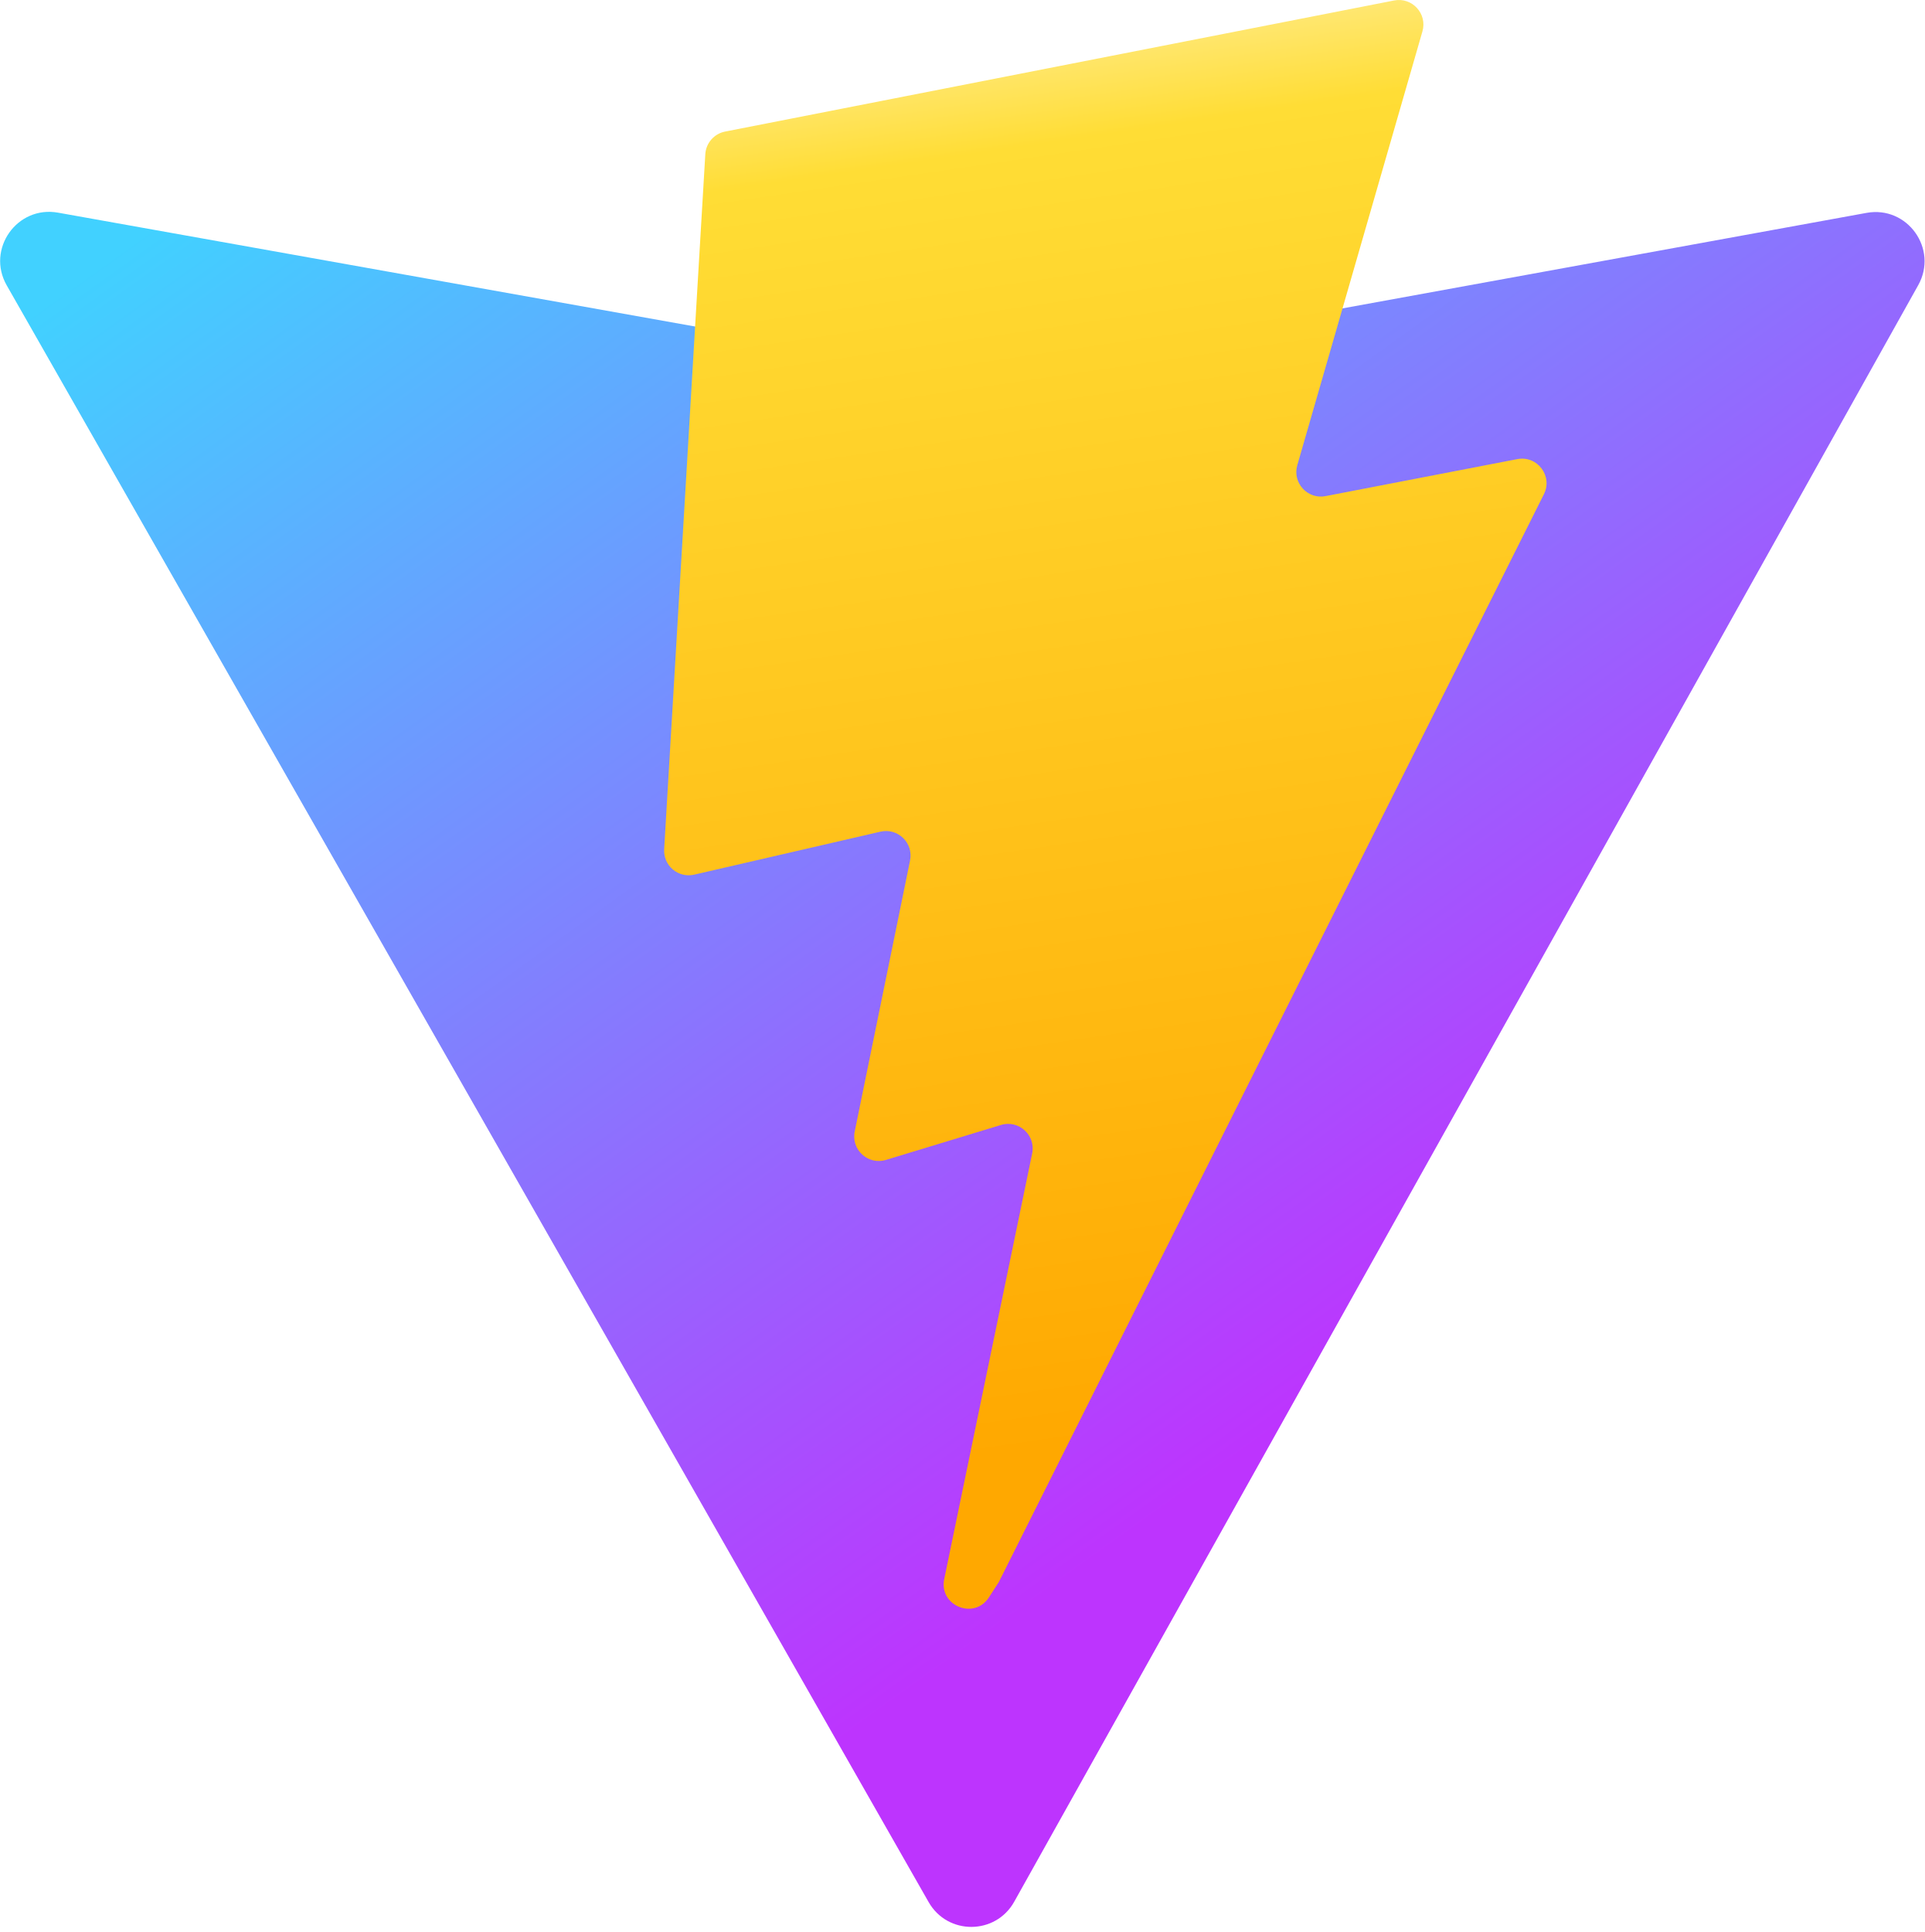
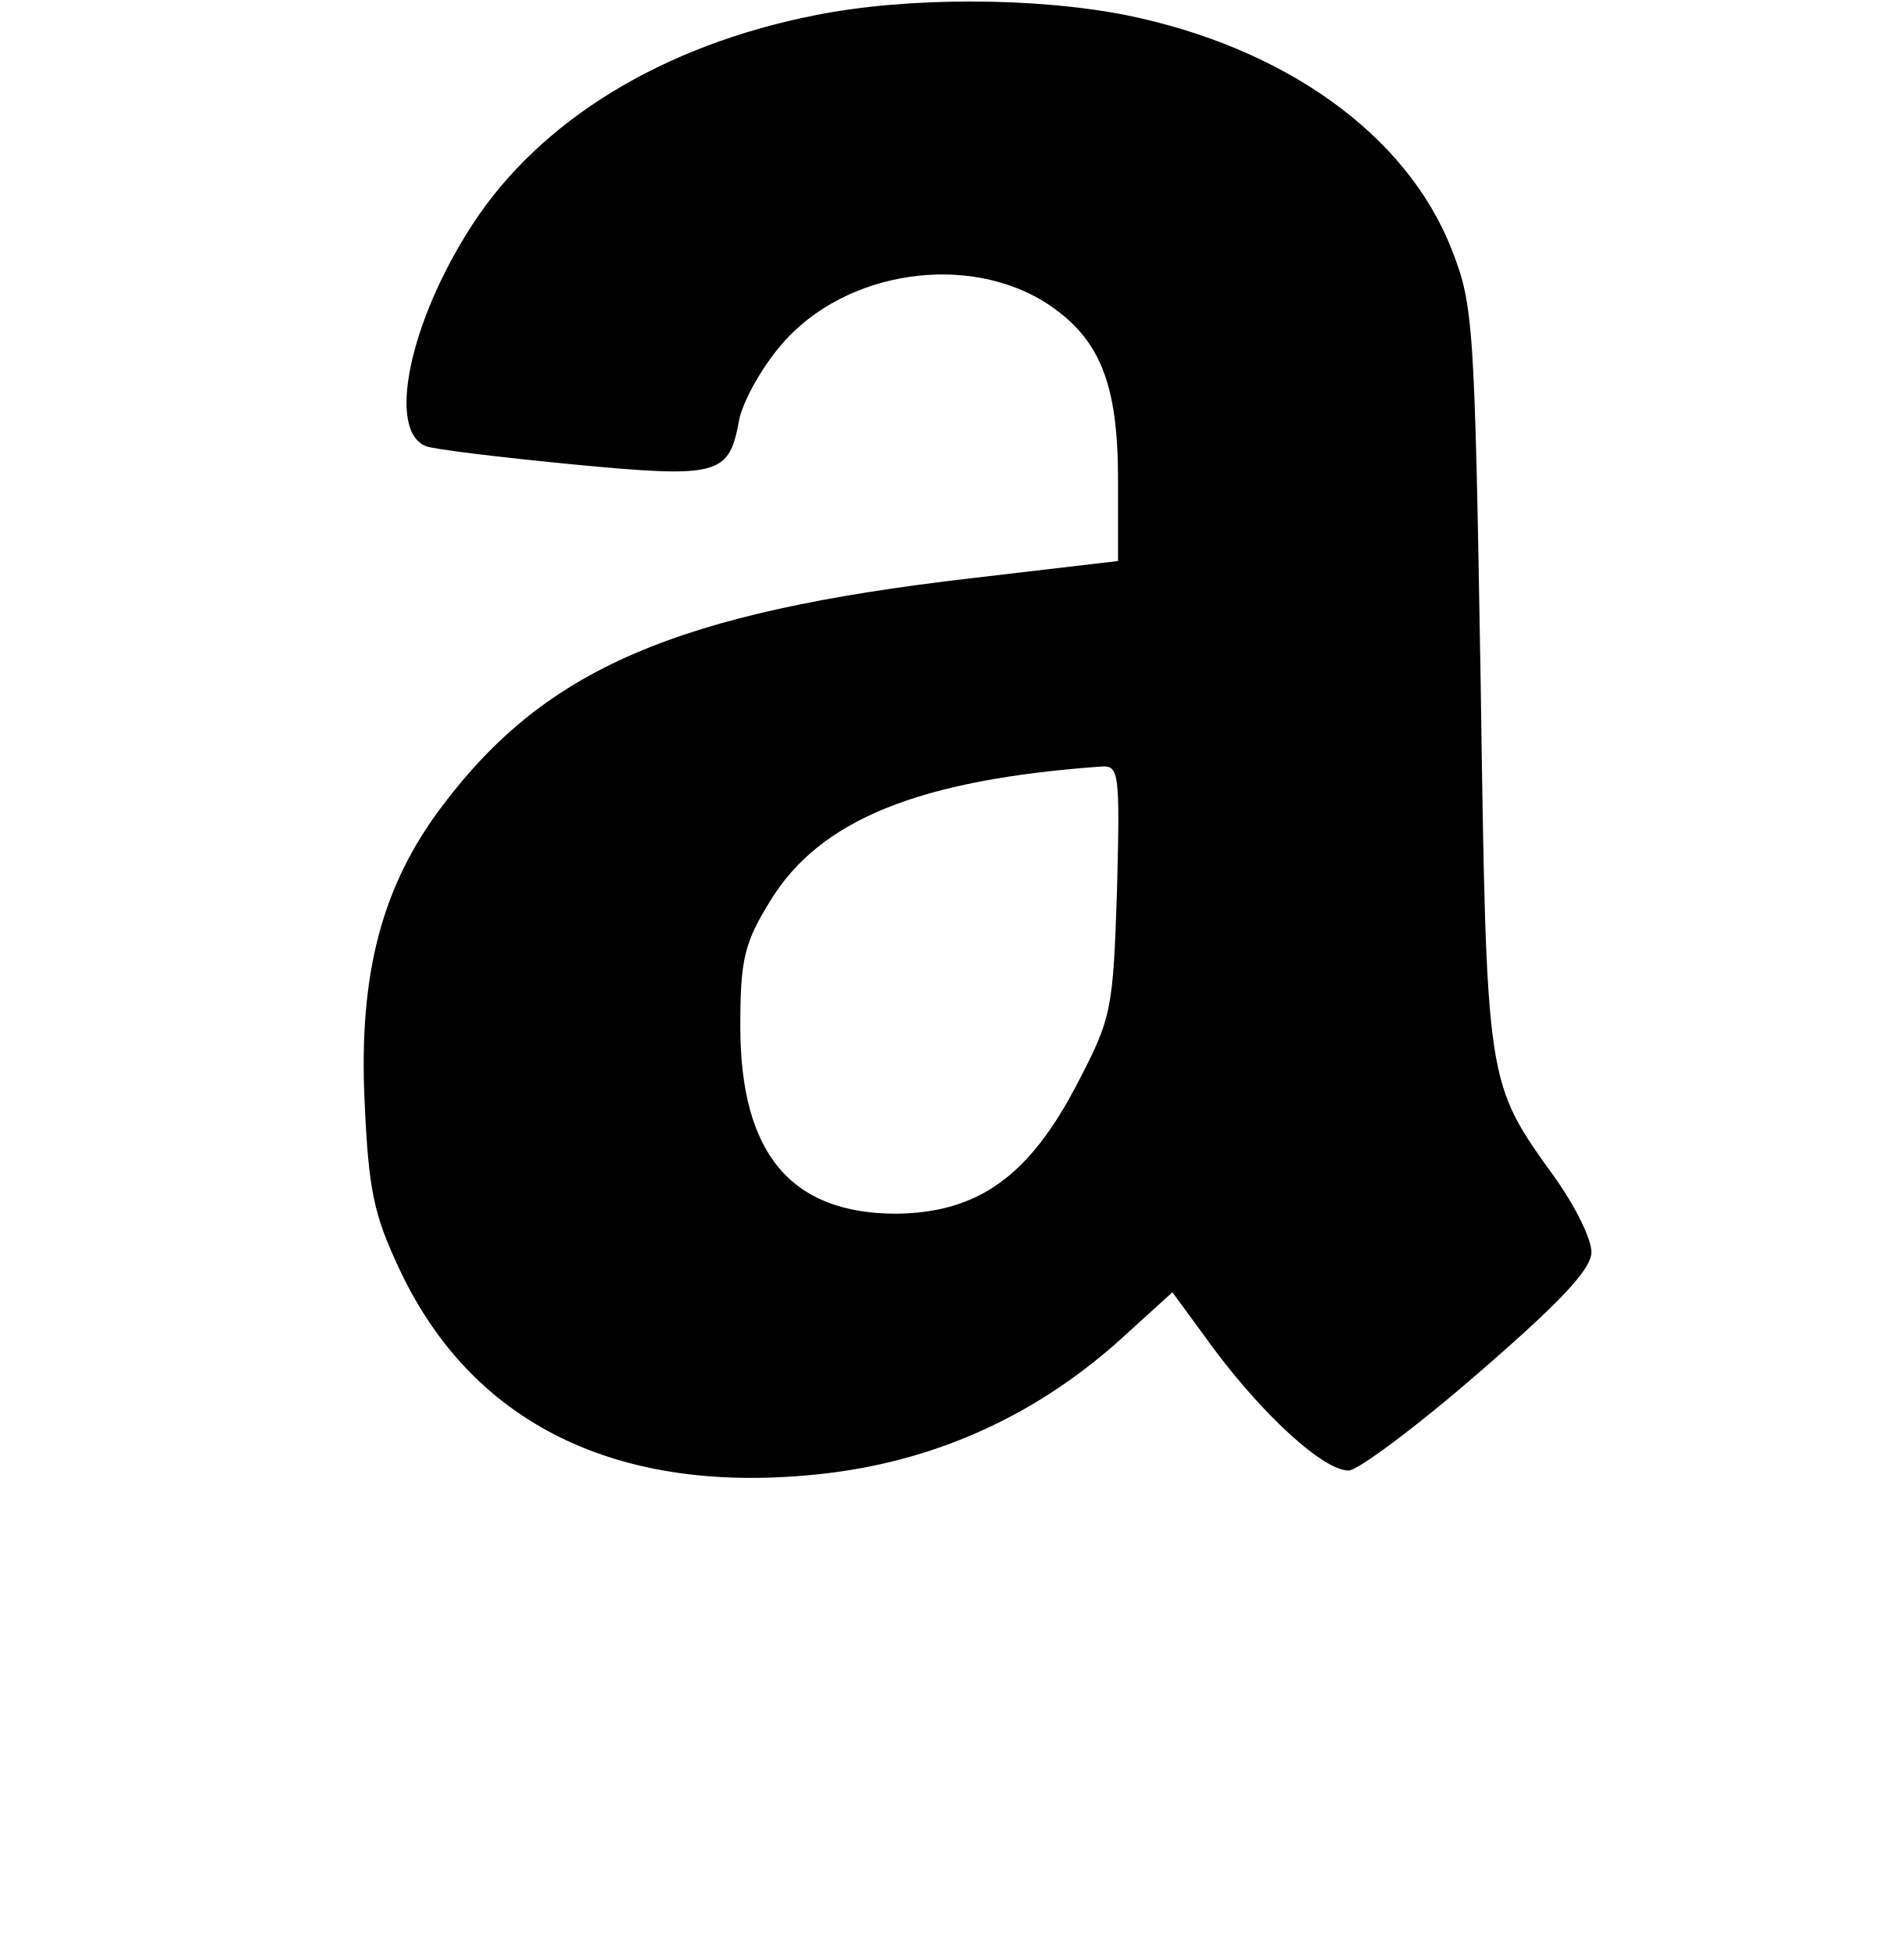
- <svg xmlns="http://www.w3.org/2000/svg" aria-hidden="true" role="img" class="iconify iconify--logos" width="31.88" height="32" preserveAspectRatio="xMidYMid meet" viewBox="0 0 256 257">
-   <defs>
-     <linearGradient id="IconifyId1813088fe1fbc01fb466" x1="-.828%" x2="57.636%" y1="7.652%" y2="78.411%">
-       <stop offset="0%" stop-color="#41D1FF" />
-       <stop offset="100%" stop-color="#BD34FE" />
-     </linearGradient>
-     <linearGradient id="IconifyId1813088fe1fbc01fb467" x1="43.376%" x2="50.316%" y1="2.242%" y2="89.03%">
-       <stop offset="0%" stop-color="#FFEA83" />
-       <stop offset="8.333%" stop-color="#FFDD35" />
-       <stop offset="100%" stop-color="#FFA800" />
-     </linearGradient>
-   </defs>
-   <path fill="url(#IconifyId1813088fe1fbc01fb466)" d="M255.153 37.938L134.897 252.976c-2.483 4.44-8.862 4.466-11.382.048L.875 37.958c-2.746-4.814 1.371-10.646 6.827-9.67l120.385 21.517a6.537 6.537 0 0 0 2.322-.004l117.867-21.483c5.438-.991 9.574 4.796 6.877 9.62Z" />
-   <path fill="url(#IconifyId1813088fe1fbc01fb467)" d="M185.432.063L96.44 17.501a3.268 3.268 0 0 0-2.634 3.014l-5.474 92.456a3.268 3.268 0 0 0 3.997 3.378l24.777-5.718c2.318-.535 4.413 1.507 3.936 3.838l-7.361 36.047c-.495 2.426 1.782 4.5 4.151 3.78l15.304-4.649c2.372-.72 4.652 1.36 4.15 3.788l-11.698 56.621c-.732 3.542 3.979 5.473 5.943 2.437l1.313-2.028l72.516-144.72c1.215-2.423-.88-5.186-3.54-4.672l-25.505 4.922c-2.396.462-4.435-1.77-3.759-4.114l16.646-57.705c.677-2.35-1.37-4.583-3.769-4.113Z" />
+ <svg xmlns="http://www.w3.org/2000/svg" version="1.0" width="189pt" height="194pt" viewBox="0 0 189 194" preserveAspectRatio="xMidYMid meet">
+   <g transform="translate(0,194) scale(0.1,-0.1)" fill="#000000" stroke="none">
+     <path d="M810 1925 c-153 -30 -274 -105 -341 -208 -63 -97 -85 -205 -46 -220 7 -3 73 -11 145 -18 147 -14 156 -11 166 45 4 18 22 51 42 74 63 74 187 92 266 39 50 -34 68 -78 68 -173 l0 -81 -145 -17 c-294 -34 -423 -90 -525 -225 -61 -80 -84 -168 -78 -295 4 -88 9 -112 35 -167 74 -157 224 -227 430 -201 107 14 202 58 283 130 l54 49 41 -56 c50 -67 109 -121 134 -121 9 0 68 44 129 97 82 71 112 103 112 120 0 13 -16 45 -35 72 -70 98 -69 88 -75 496 -6 355 -7 372 -29 428 -45 114 -166 200 -323 232 -92 18 -218 18 -308 0z m299 -869 c-4 -118 -5 -126 -39 -191 -48 -93 -99 -129 -180 -130 -105 0 -155 60 -155 186 0 67 4 83 30 125 49 80 147 120 329 133 17 1 18 -7 15 -123z" />
+   </g>
</svg>
